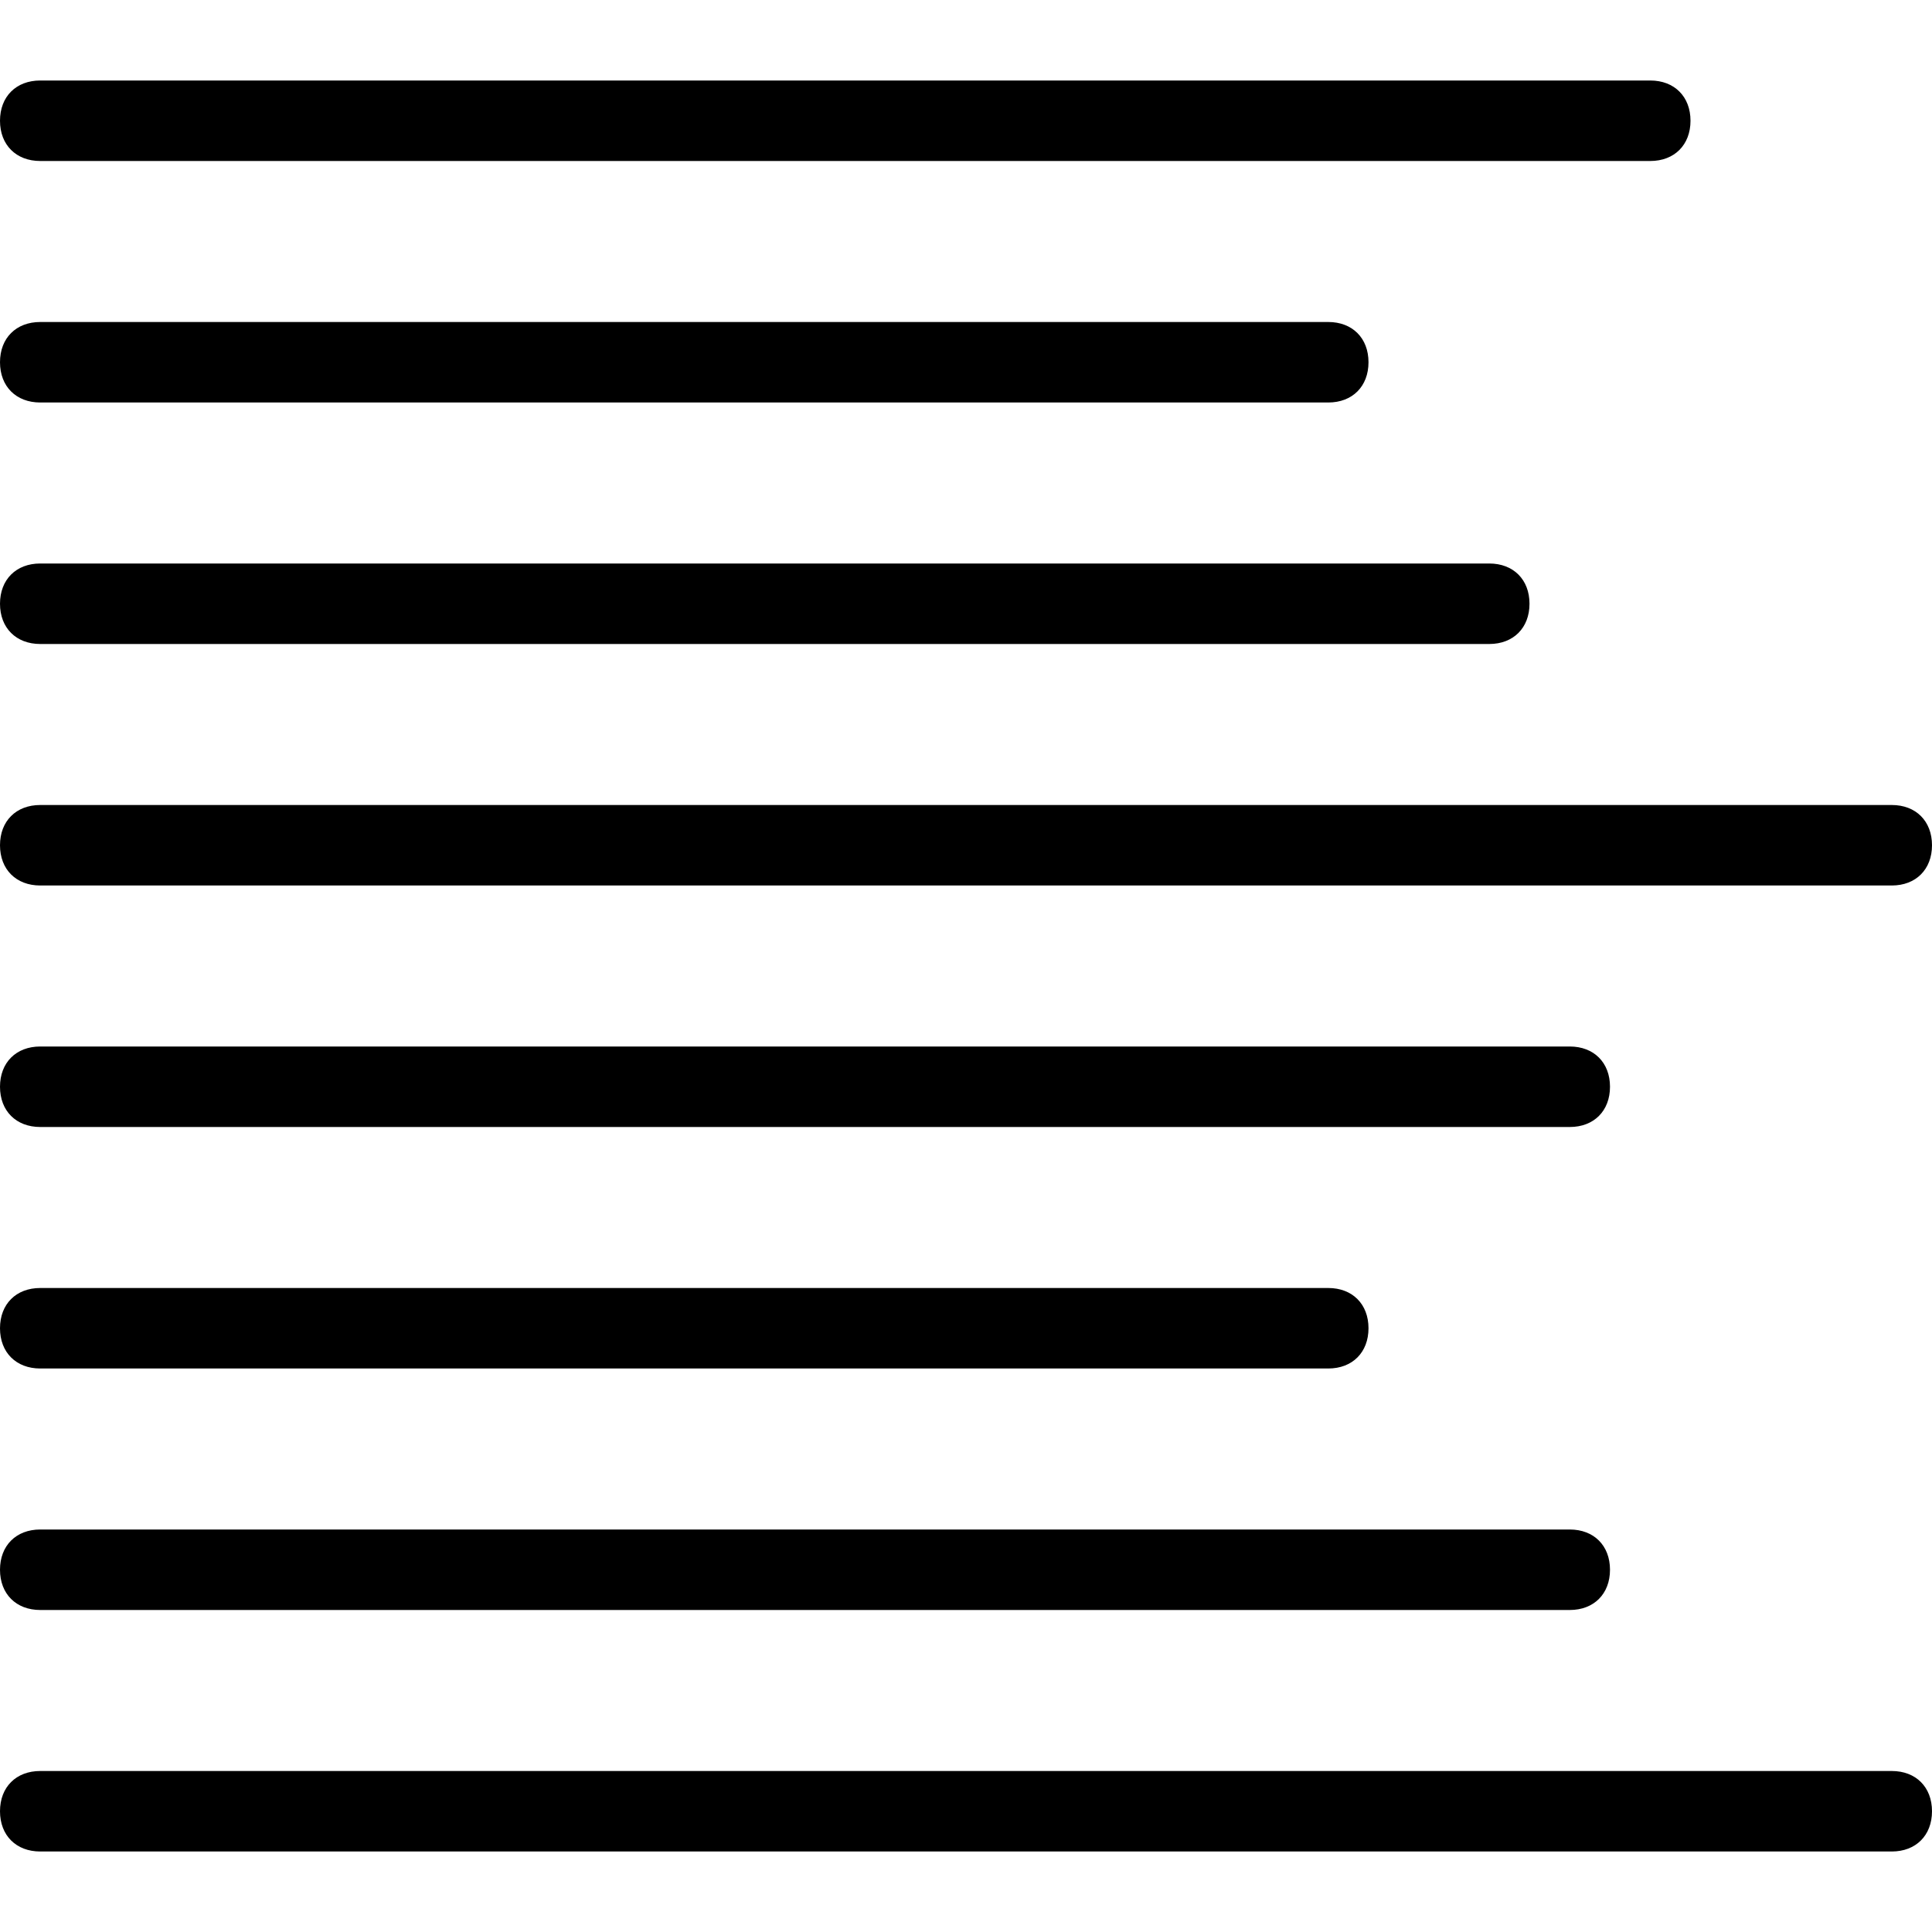
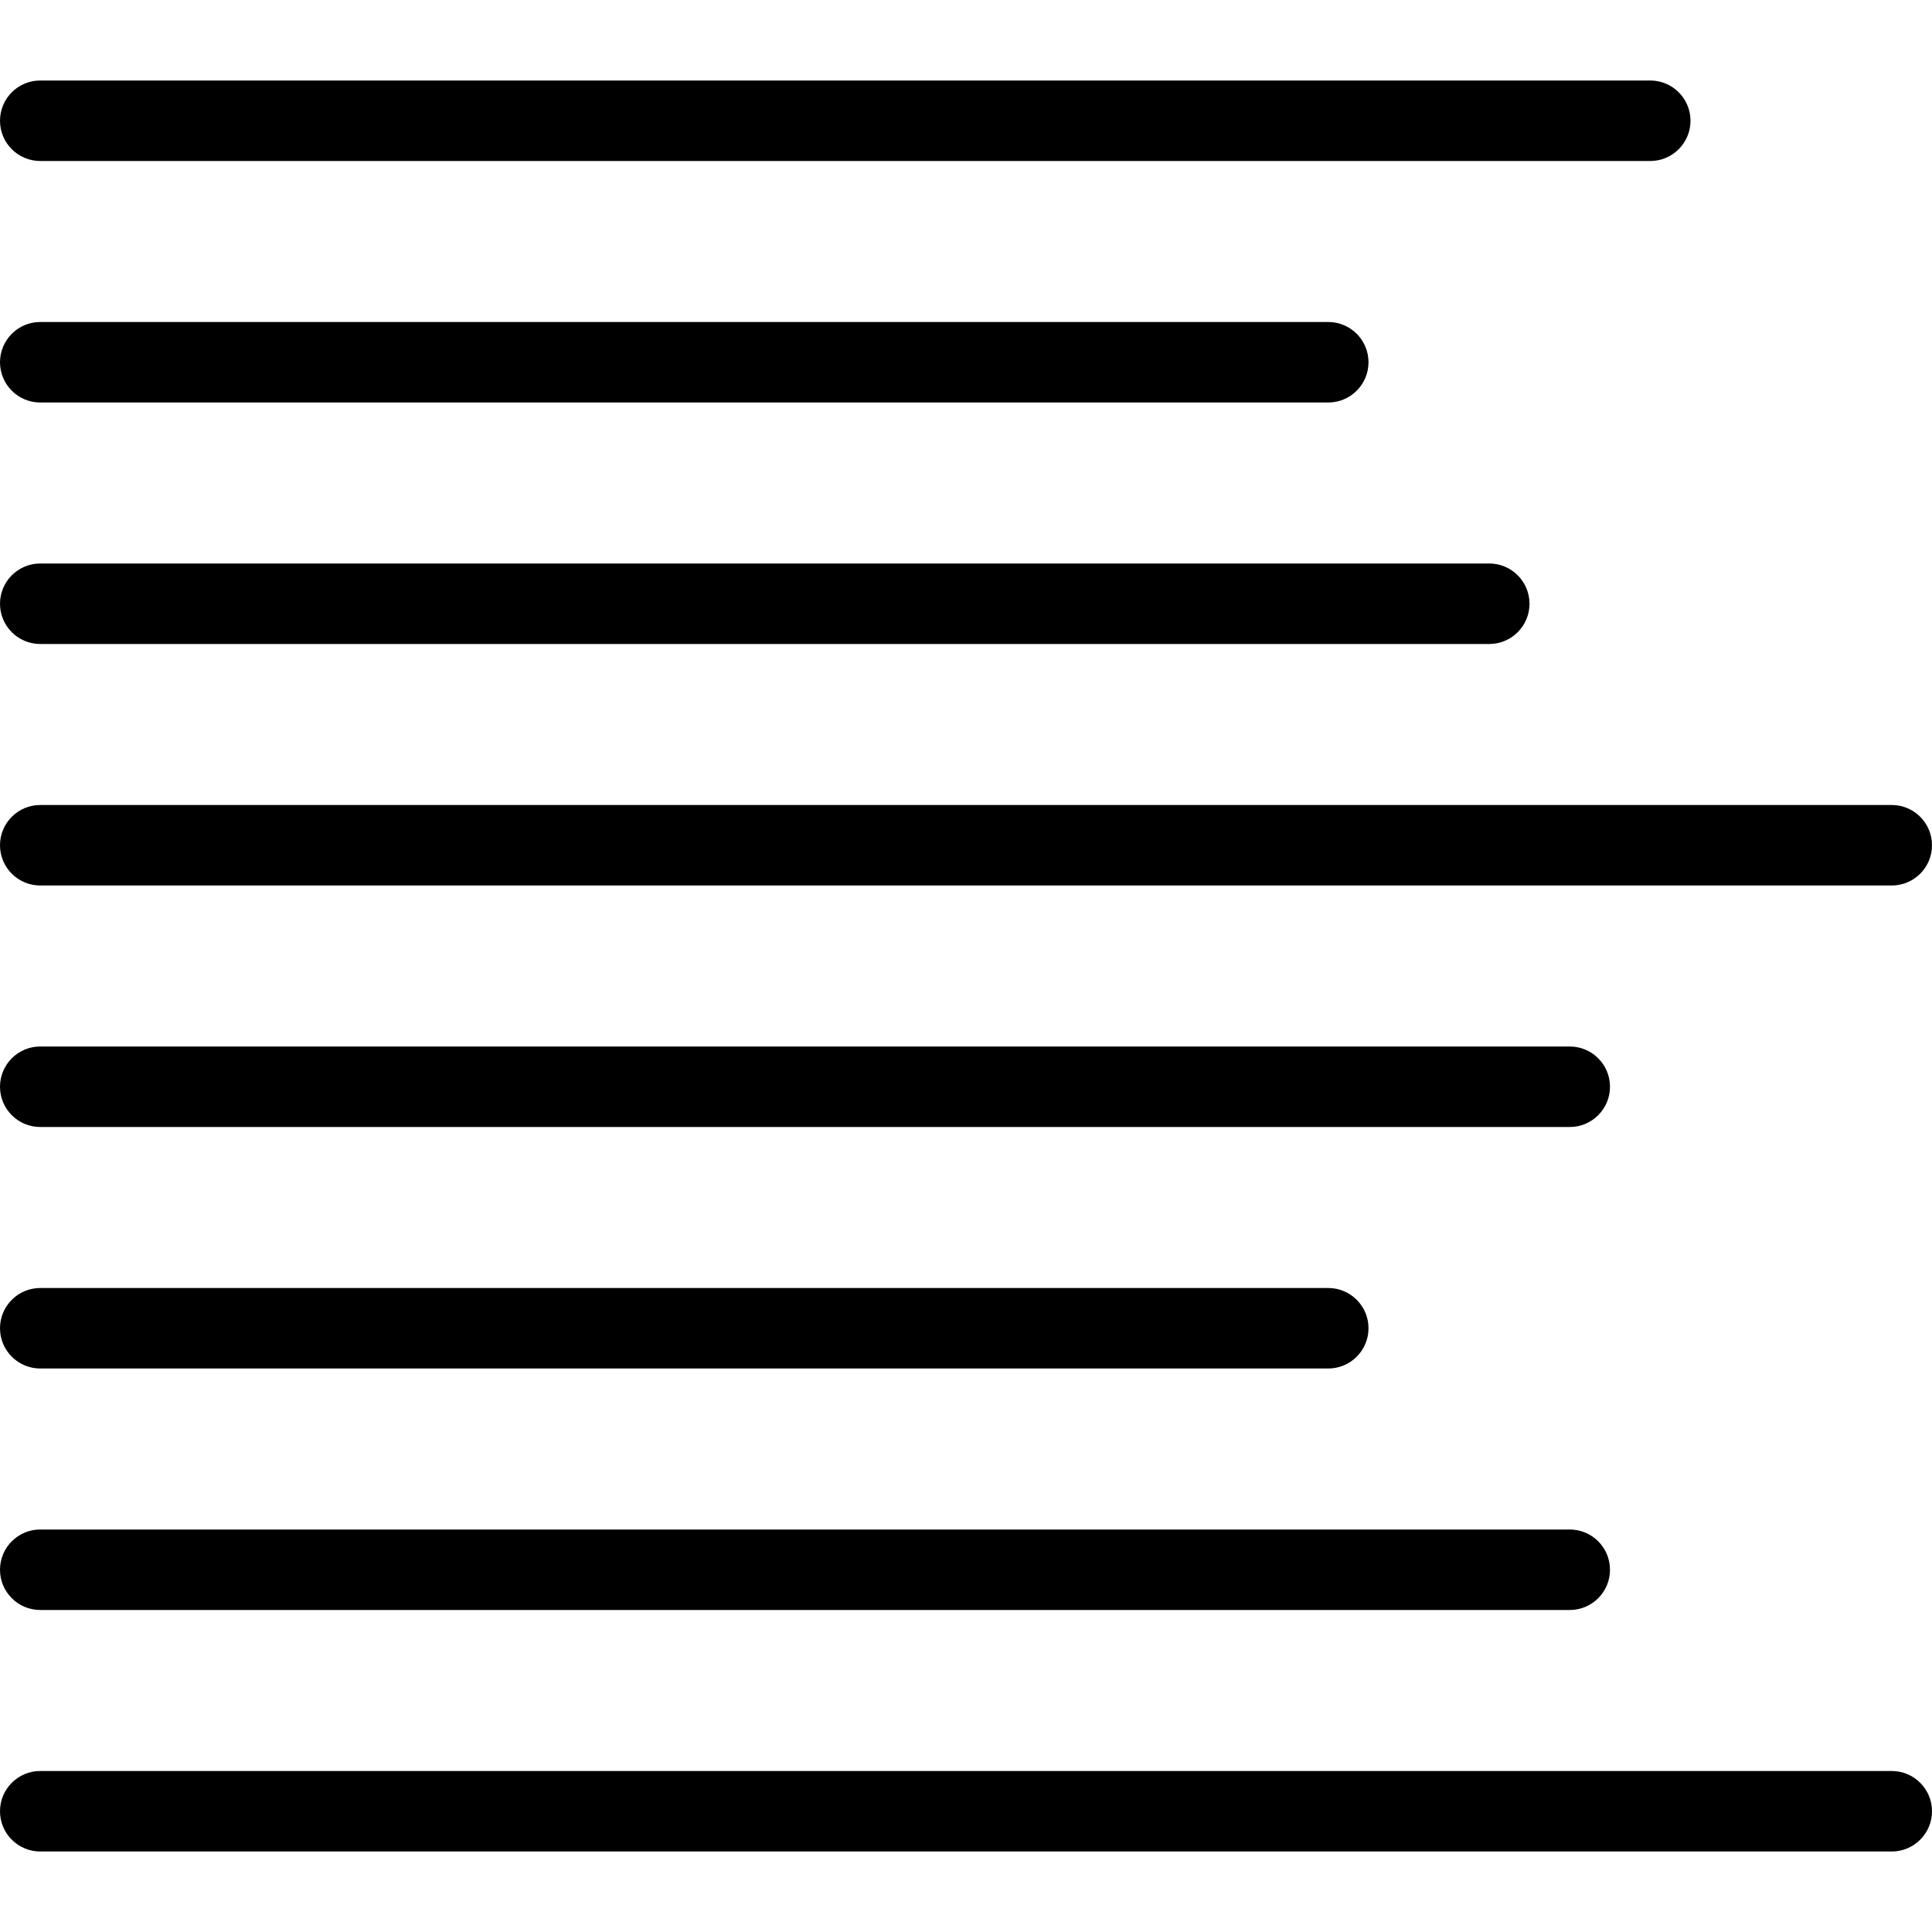
<svg xmlns="http://www.w3.org/2000/svg" version="1.1" baseProfile="tiny" id="Layer_1" x="0px" y="0px" viewBox="0 0 24 24" xml:space="preserve">
  <g>
-     <path d="M23.5,23h-23C0.2,23,0,22.8,0,22.5S0.2,22,0.5,22h23c0.3,0,0.5,0.2,0.5,0.5S23.8,23,23.5,23z" />
-     <path d="M20.5,2h-20C0.2,2,0,1.8,0,1.5S0.2,1,0.5,1h20C20.8,1,21,1.2,21,1.5S20.8,2,20.5,2z" />
-     <path d="M16.5,5h-16C0.2,5,0,4.8,0,4.5S0.2,4,0.5,4h16C16.8,4,17,4.2,17,4.5S16.8,5,16.5,5z" />
-     <path d="M18.5,8h-18C0.2,8,0,7.8,0,7.5S0.2,7,0.5,7h18C18.8,7,19,7.2,19,7.5S18.8,8,18.5,8z" />
-     <path d="M23.5,11h-23C0.2,11,0,10.8,0,10.5S0.2,10,0.5,10h23c0.3,0,0.5,0.2,0.5,0.5S23.8,11,23.5,11z" />
-     <path d="M19.5,14h-19C0.2,14,0,13.8,0,13.5S0.2,13,0.5,13h19c0.3,0,0.5,0.2,0.5,0.5S19.8,14,19.5,14z" />
-     <path d="M16.5,17h-16C0.2,17,0,16.8,0,16.5S0.2,16,0.5,16h16c0.3,0,0.5,0.2,0.5,0.5S16.8,17,16.5,17z" />
-     <path d="M19.5,20h-19C0.2,20,0,19.8,0,19.5S0.2,19,0.5,19h19c0.3,0,0.5,0.2,0.5,0.5S19.8,20,19.5,20z" />
+     <path d="M23.5,23h-23C0.224,23,0,22.776,0,22.5S0.224,22,0.5,22h23c0.276,0,0.5,0.224,0.5,0.5S23.776,23,23.5,23z" />
+     <path d="M20.5,2h-20C0.224,2,0,1.776,0,1.5S0.224,1,0.5,1h20C20.776,1,21,1.224,21,1.5S20.776,2,20.5,2z" />
+     <path d="M16.5,5h-16C0.224,5,0,4.776,0,4.5S0.224,4,0.5,4h16C16.776,4,17,4.224,17,4.5S16.776,5,16.5,5z" />
+     <path d="M18.5,8h-18C0.224,8,0,7.776,0,7.5S0.224,7,0.5,7h18C18.776,7,19,7.224,19,7.5S18.776,8,18.5,8z" />
+     <path d="M23.5,11h-23C0.224,11,0,10.776,0,10.5S0.224,10,0.5,10h23c0.276,0,0.5,0.224,0.5,0.5S23.776,11,23.5,11z" />
+     <path d="M19.5,14h-19C0.224,14,0,13.776,0,13.5S0.224,13,0.5,13h19c0.276,0,0.5,0.224,0.5,0.5S19.776,14,19.5,14z" />
+     <path d="M16.5,17h-16C0.224,17,0,16.776,0,16.5S0.224,16,0.5,16h16c0.276,0,0.5,0.224,0.5,0.5S16.776,17,16.5,17z" />
+     <path d="M19.5,20h-19C0.224,20,0,19.776,0,19.5S0.224,19,0.5,19h19c0.276,0,0.5,0.224,0.5,0.5S19.776,20,19.5,20z" />
  </g>
</svg>
